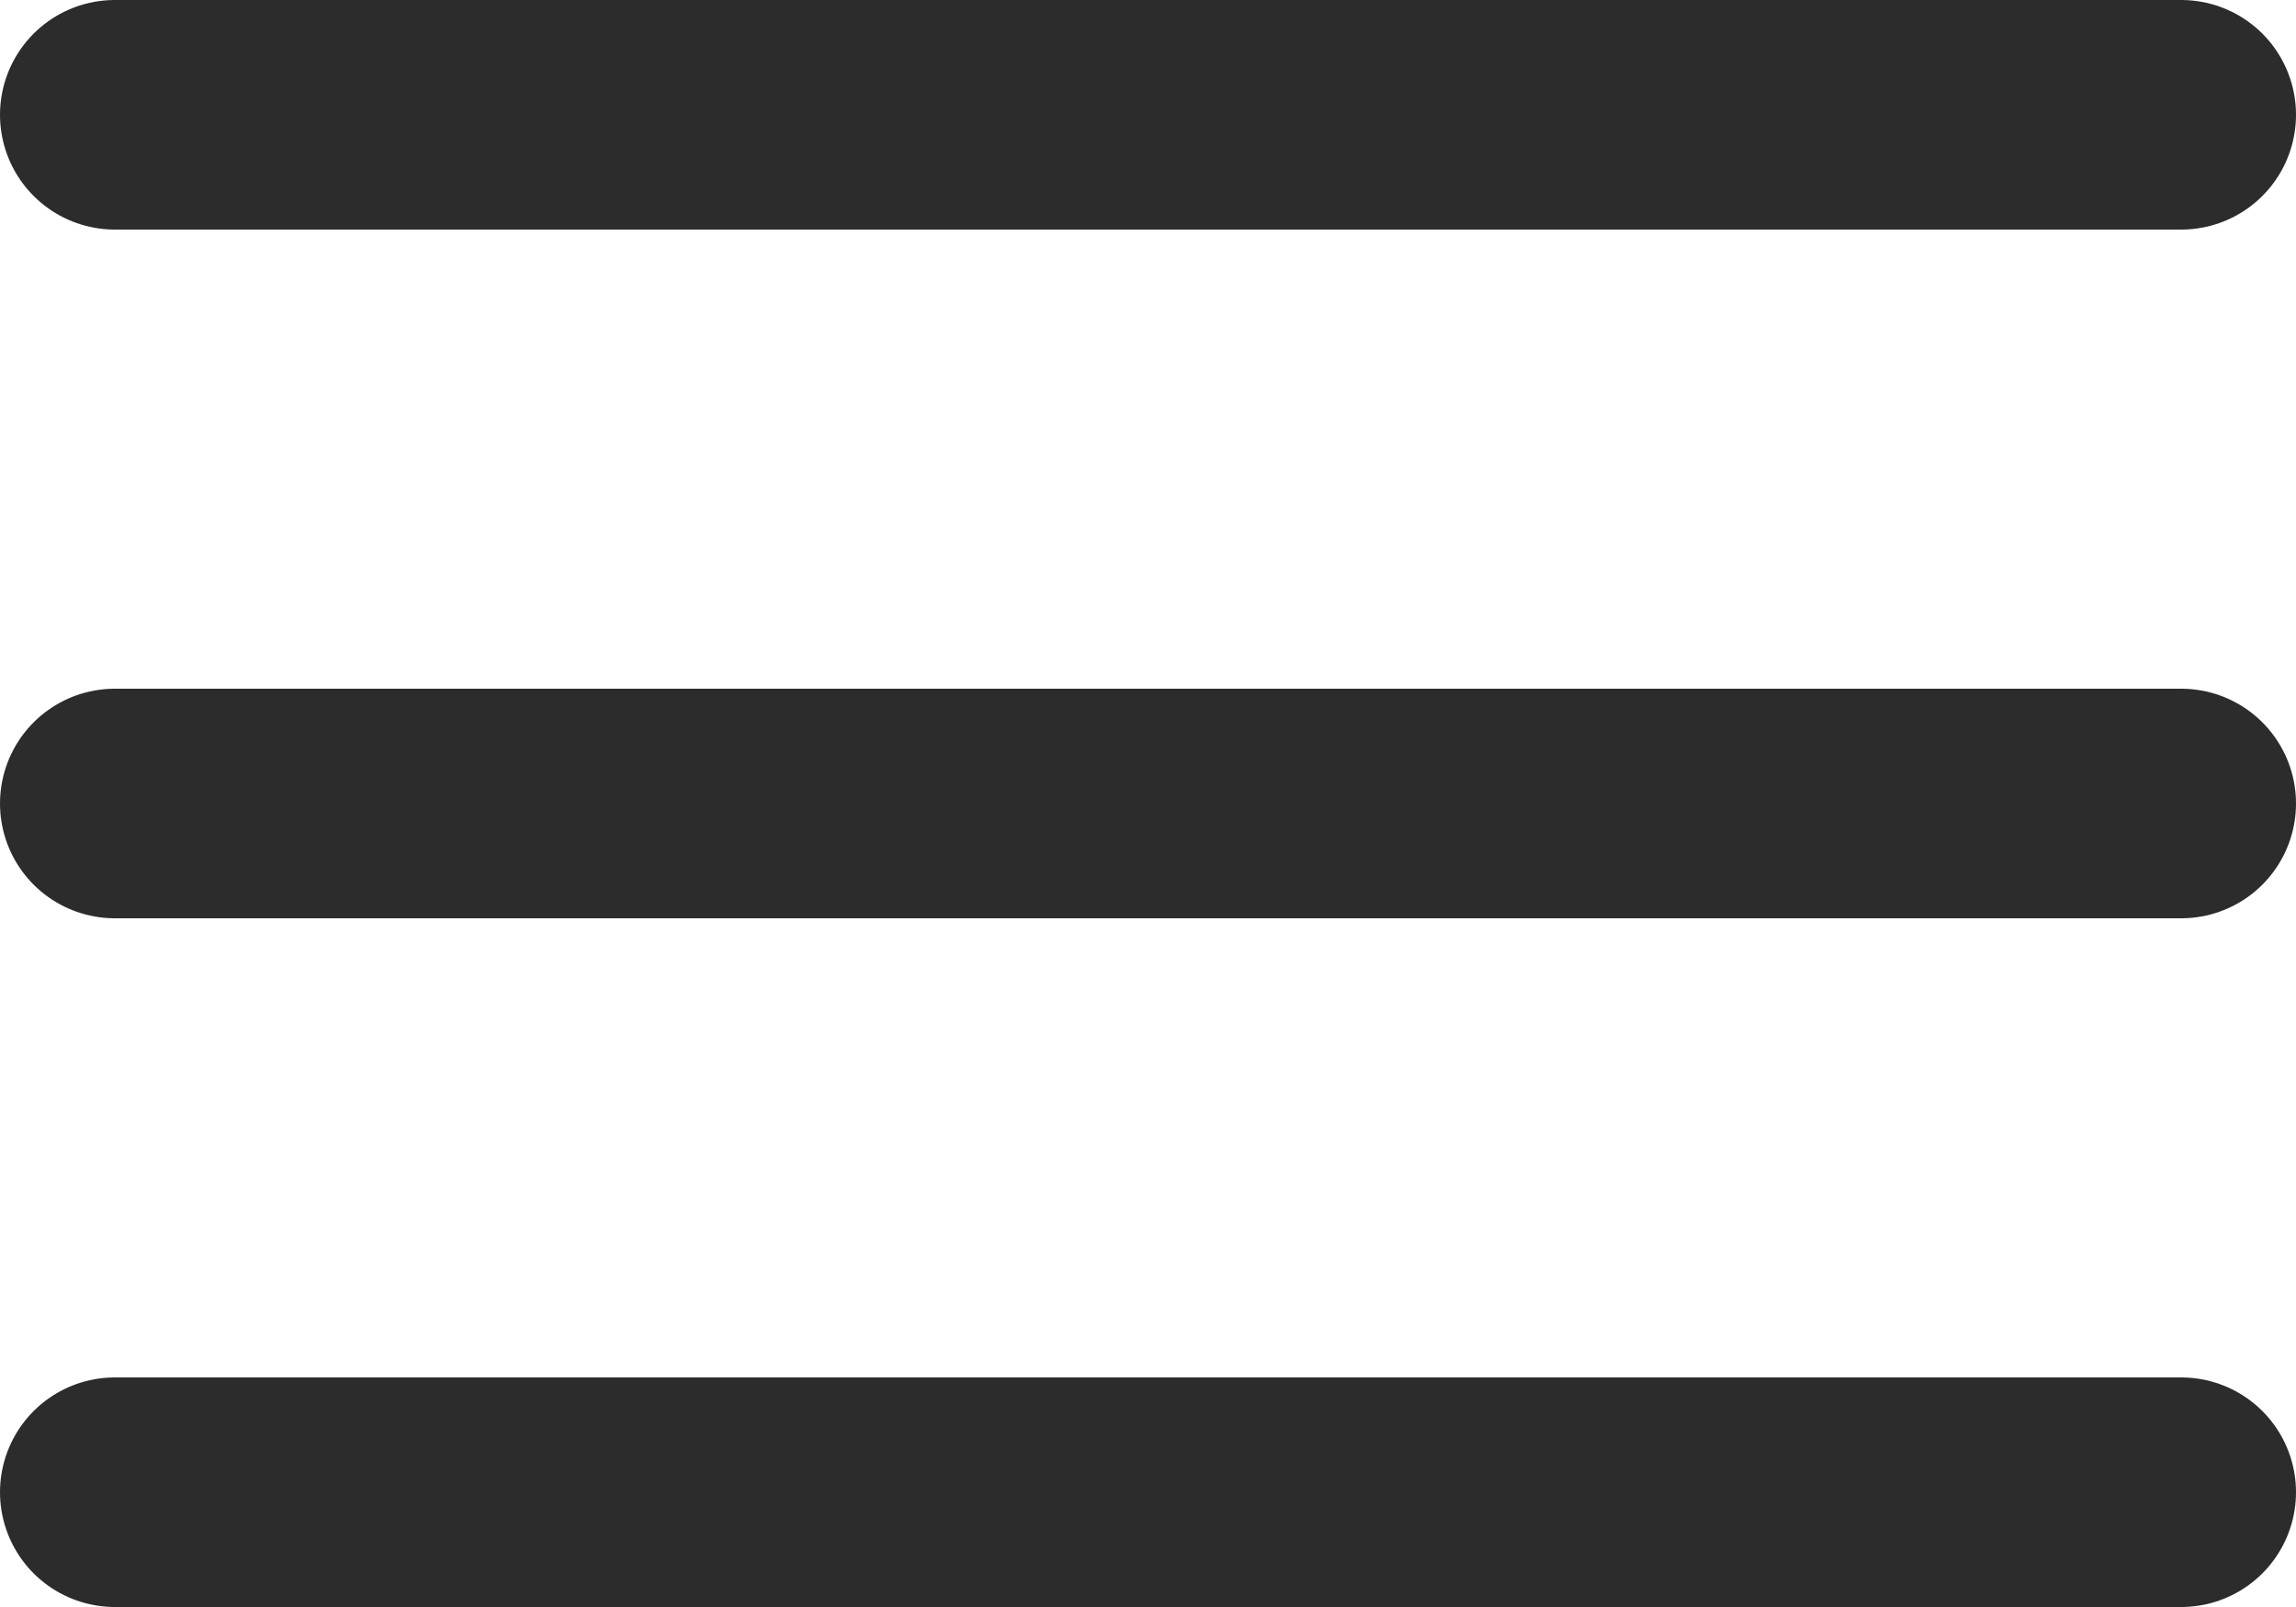
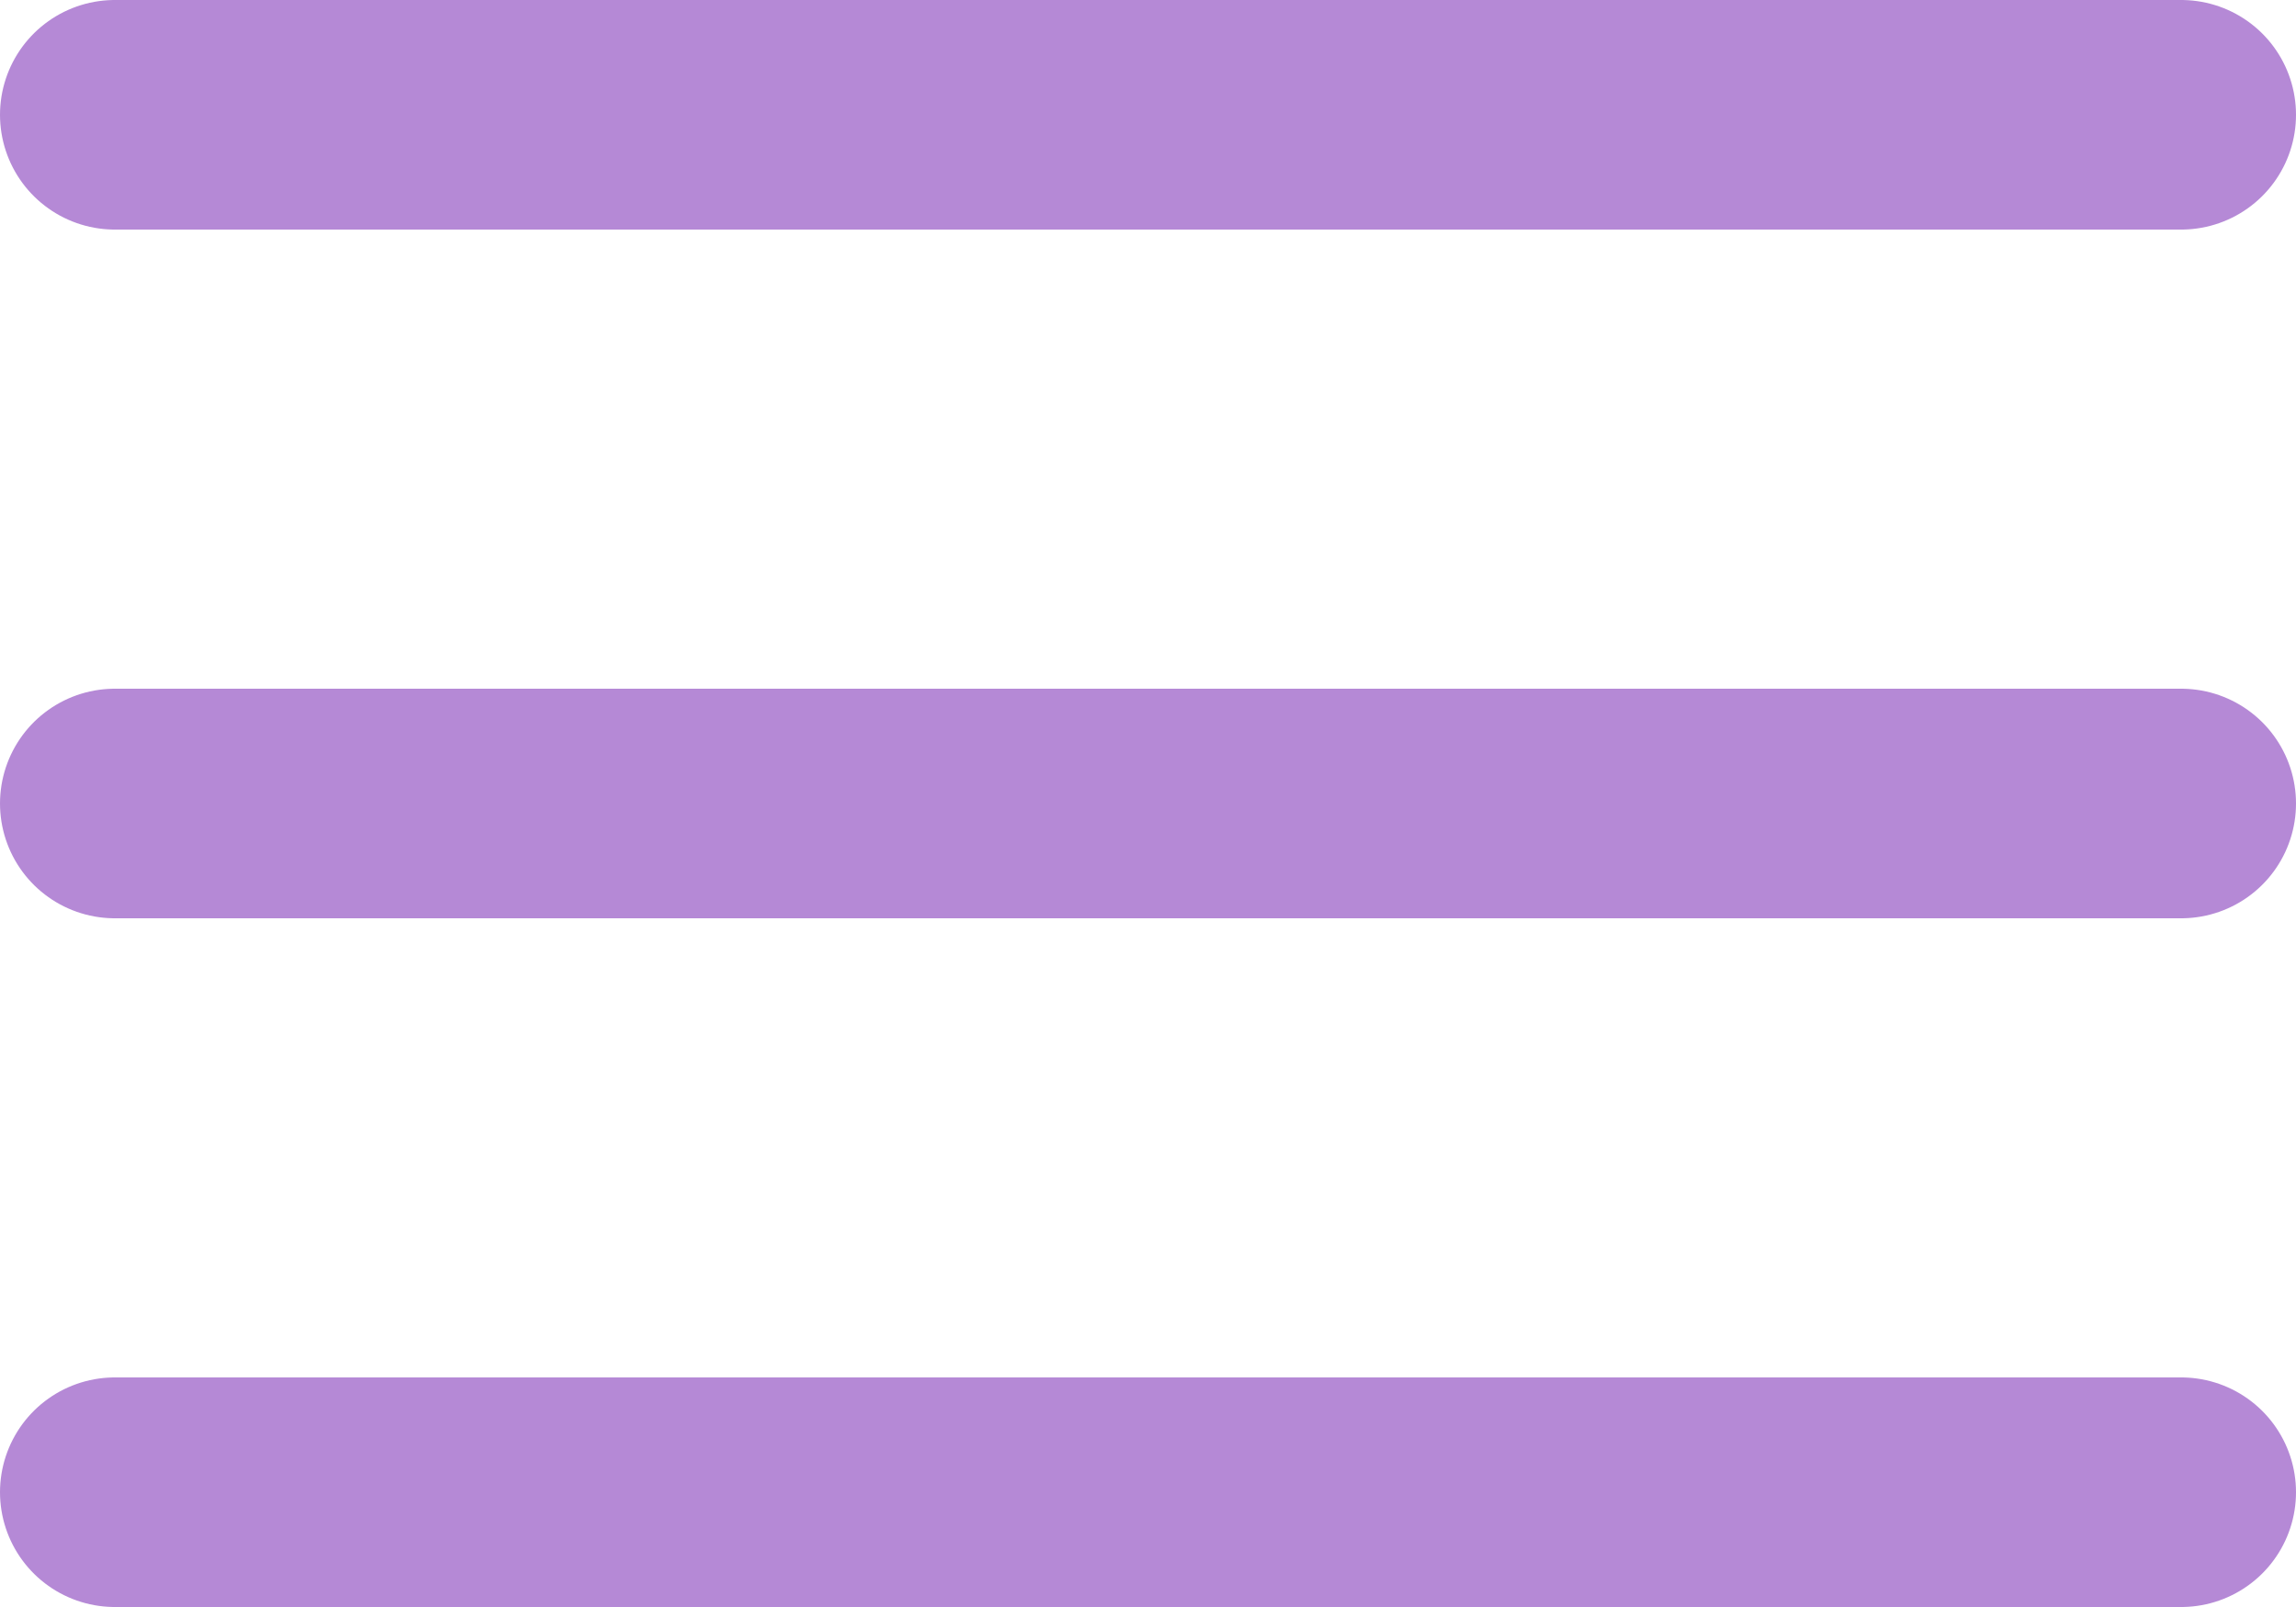
- <svg xmlns="http://www.w3.org/2000/svg" width="40" height="28" viewBox="0 0 40 28" fill="#e0e0e0">
+ <svg xmlns="http://www.w3.org/2000/svg" width="40" height="28" viewBox="0 0 40 28" fill="#b589d6">
  <g id="menu_icon">
-     <path id="Icon" d="M2 14H38M2 2H38M2 26H38" stroke="#2C2C2C" stroke-width="4" stroke-linecap="round" stroke-linejoin="round" fill="#e0e0e0" />
+     <path id="Icon" d="M2 14H38M2 2H38M2 26H38" stroke="#b589d6" stroke-width="4" stroke-linecap="round" stroke-linejoin="round" fill="#b589d6" />
  </g>
</svg>
